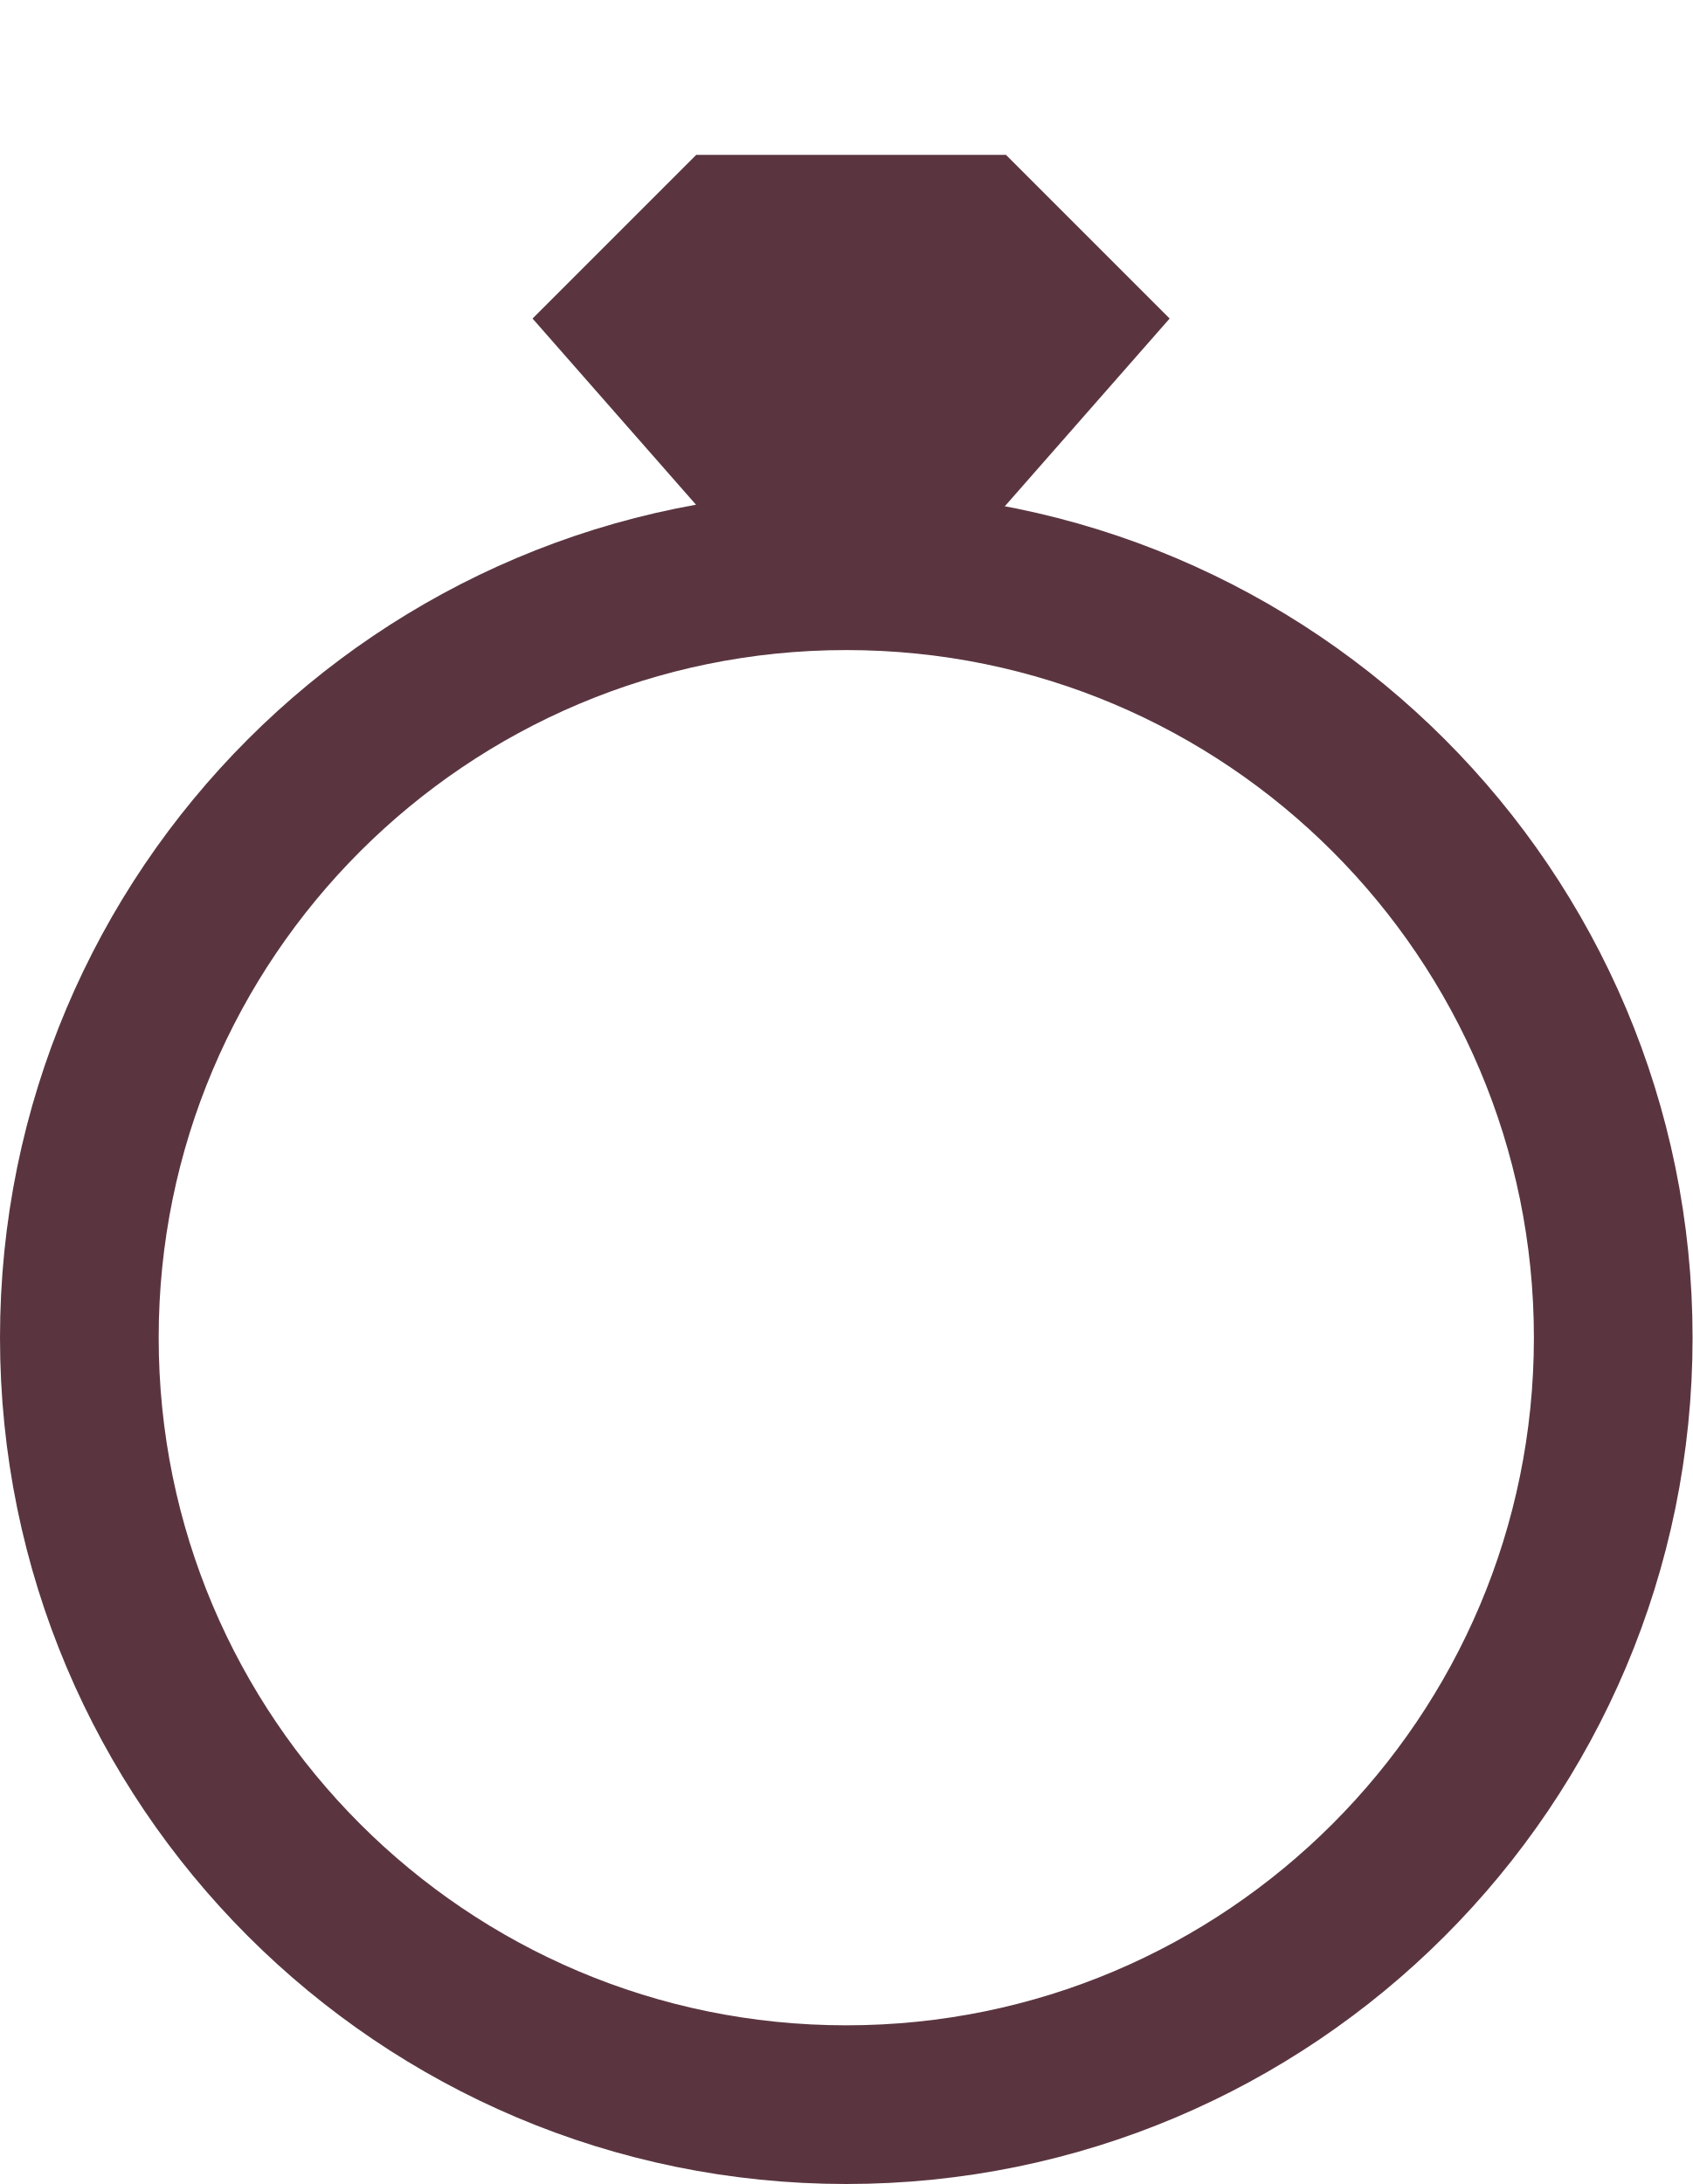
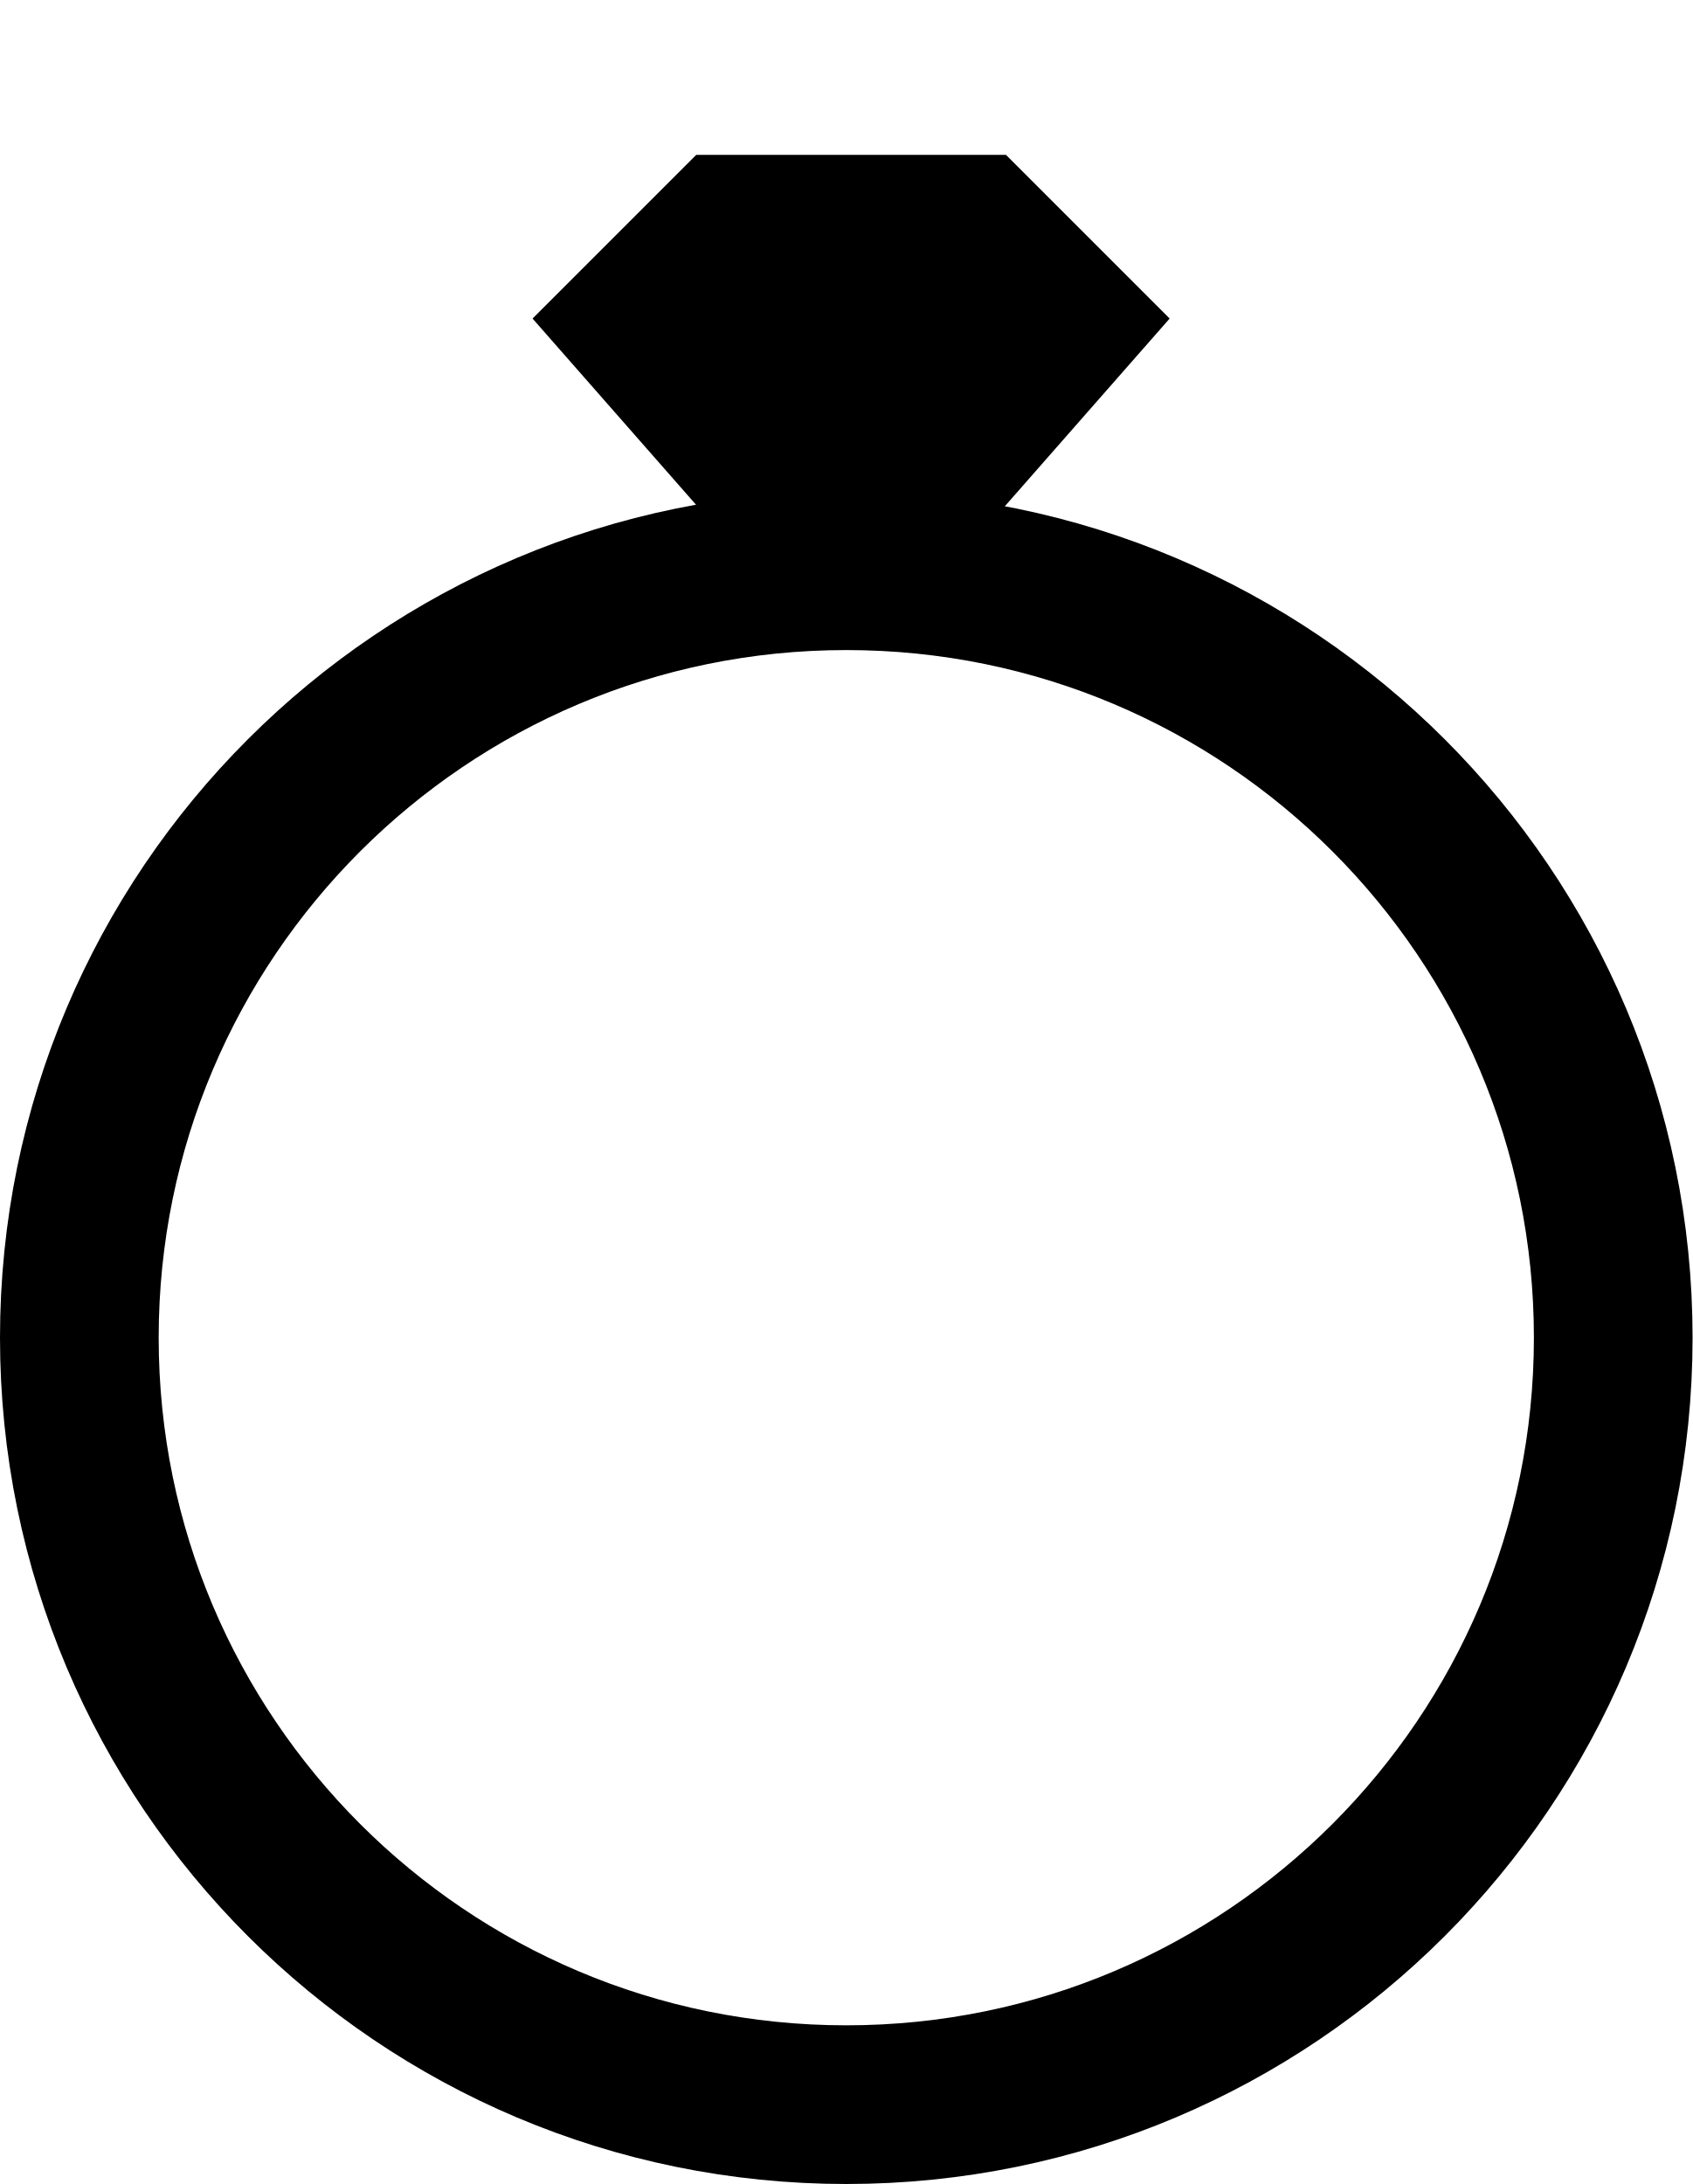
<svg xmlns="http://www.w3.org/2000/svg" width="32" height="41.29" viewBox="0 0 32 41.29">
  <g transform="translate(-1724 -100.71)">
    <g transform="translate(1712.264 124.294) rotate(-45)">
-       <path d="M16.976,12.041,16,11.064,16.524,3H20.9l4.141,4.141v4.376Z" transform="translate(11.312)" fill="#5a3540" />
+       <path d="M16.976,12.041,16,11.064,16.524,3H20.9l4.141,4.141v4.376Z" transform="translate(11.312)" fill="#000000" />
    </g>
-     <g transform="translate(1724 110)" fill="none" stroke="#5a3540" stroke-width="3">
+     <g transform="translate(1724 110)" fill="none" stroke="#000000" stroke-width="3">
      <circle cx="16" cy="16" r="16" stroke="none" />
      <circle cx="16" cy="16" r="14.5" fill="none" />
    </g>
  </g>
</svg>
